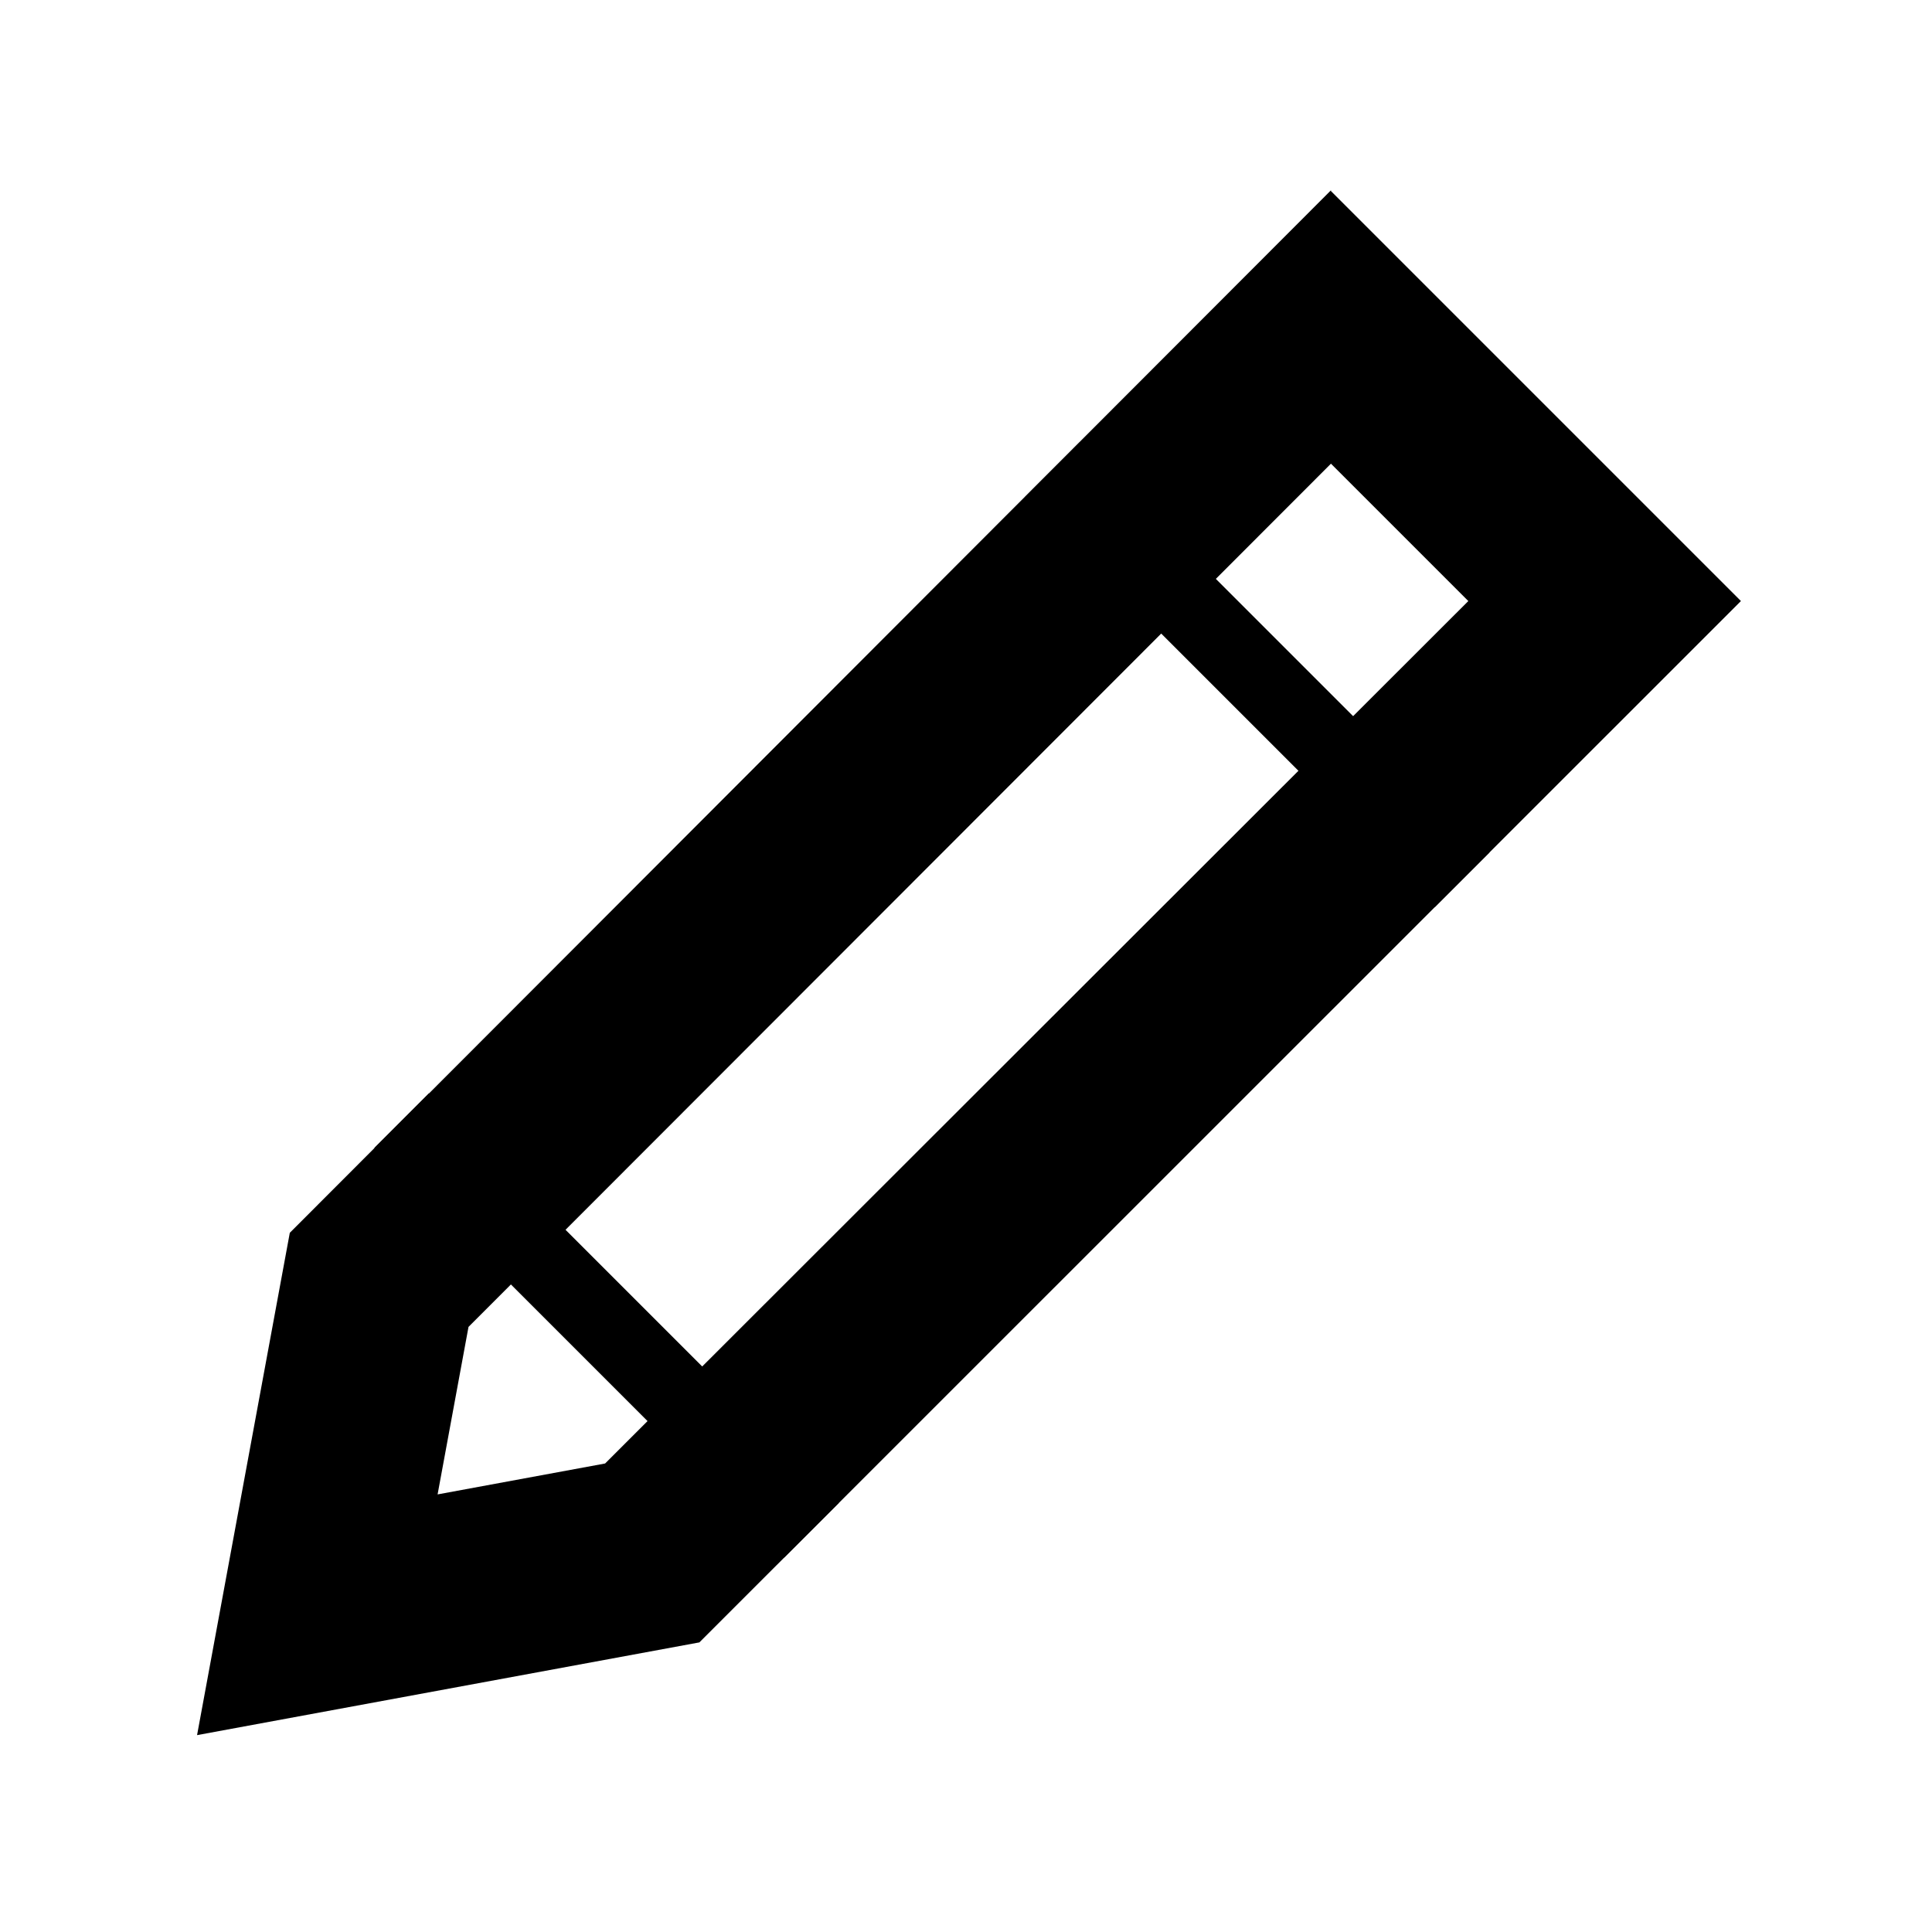
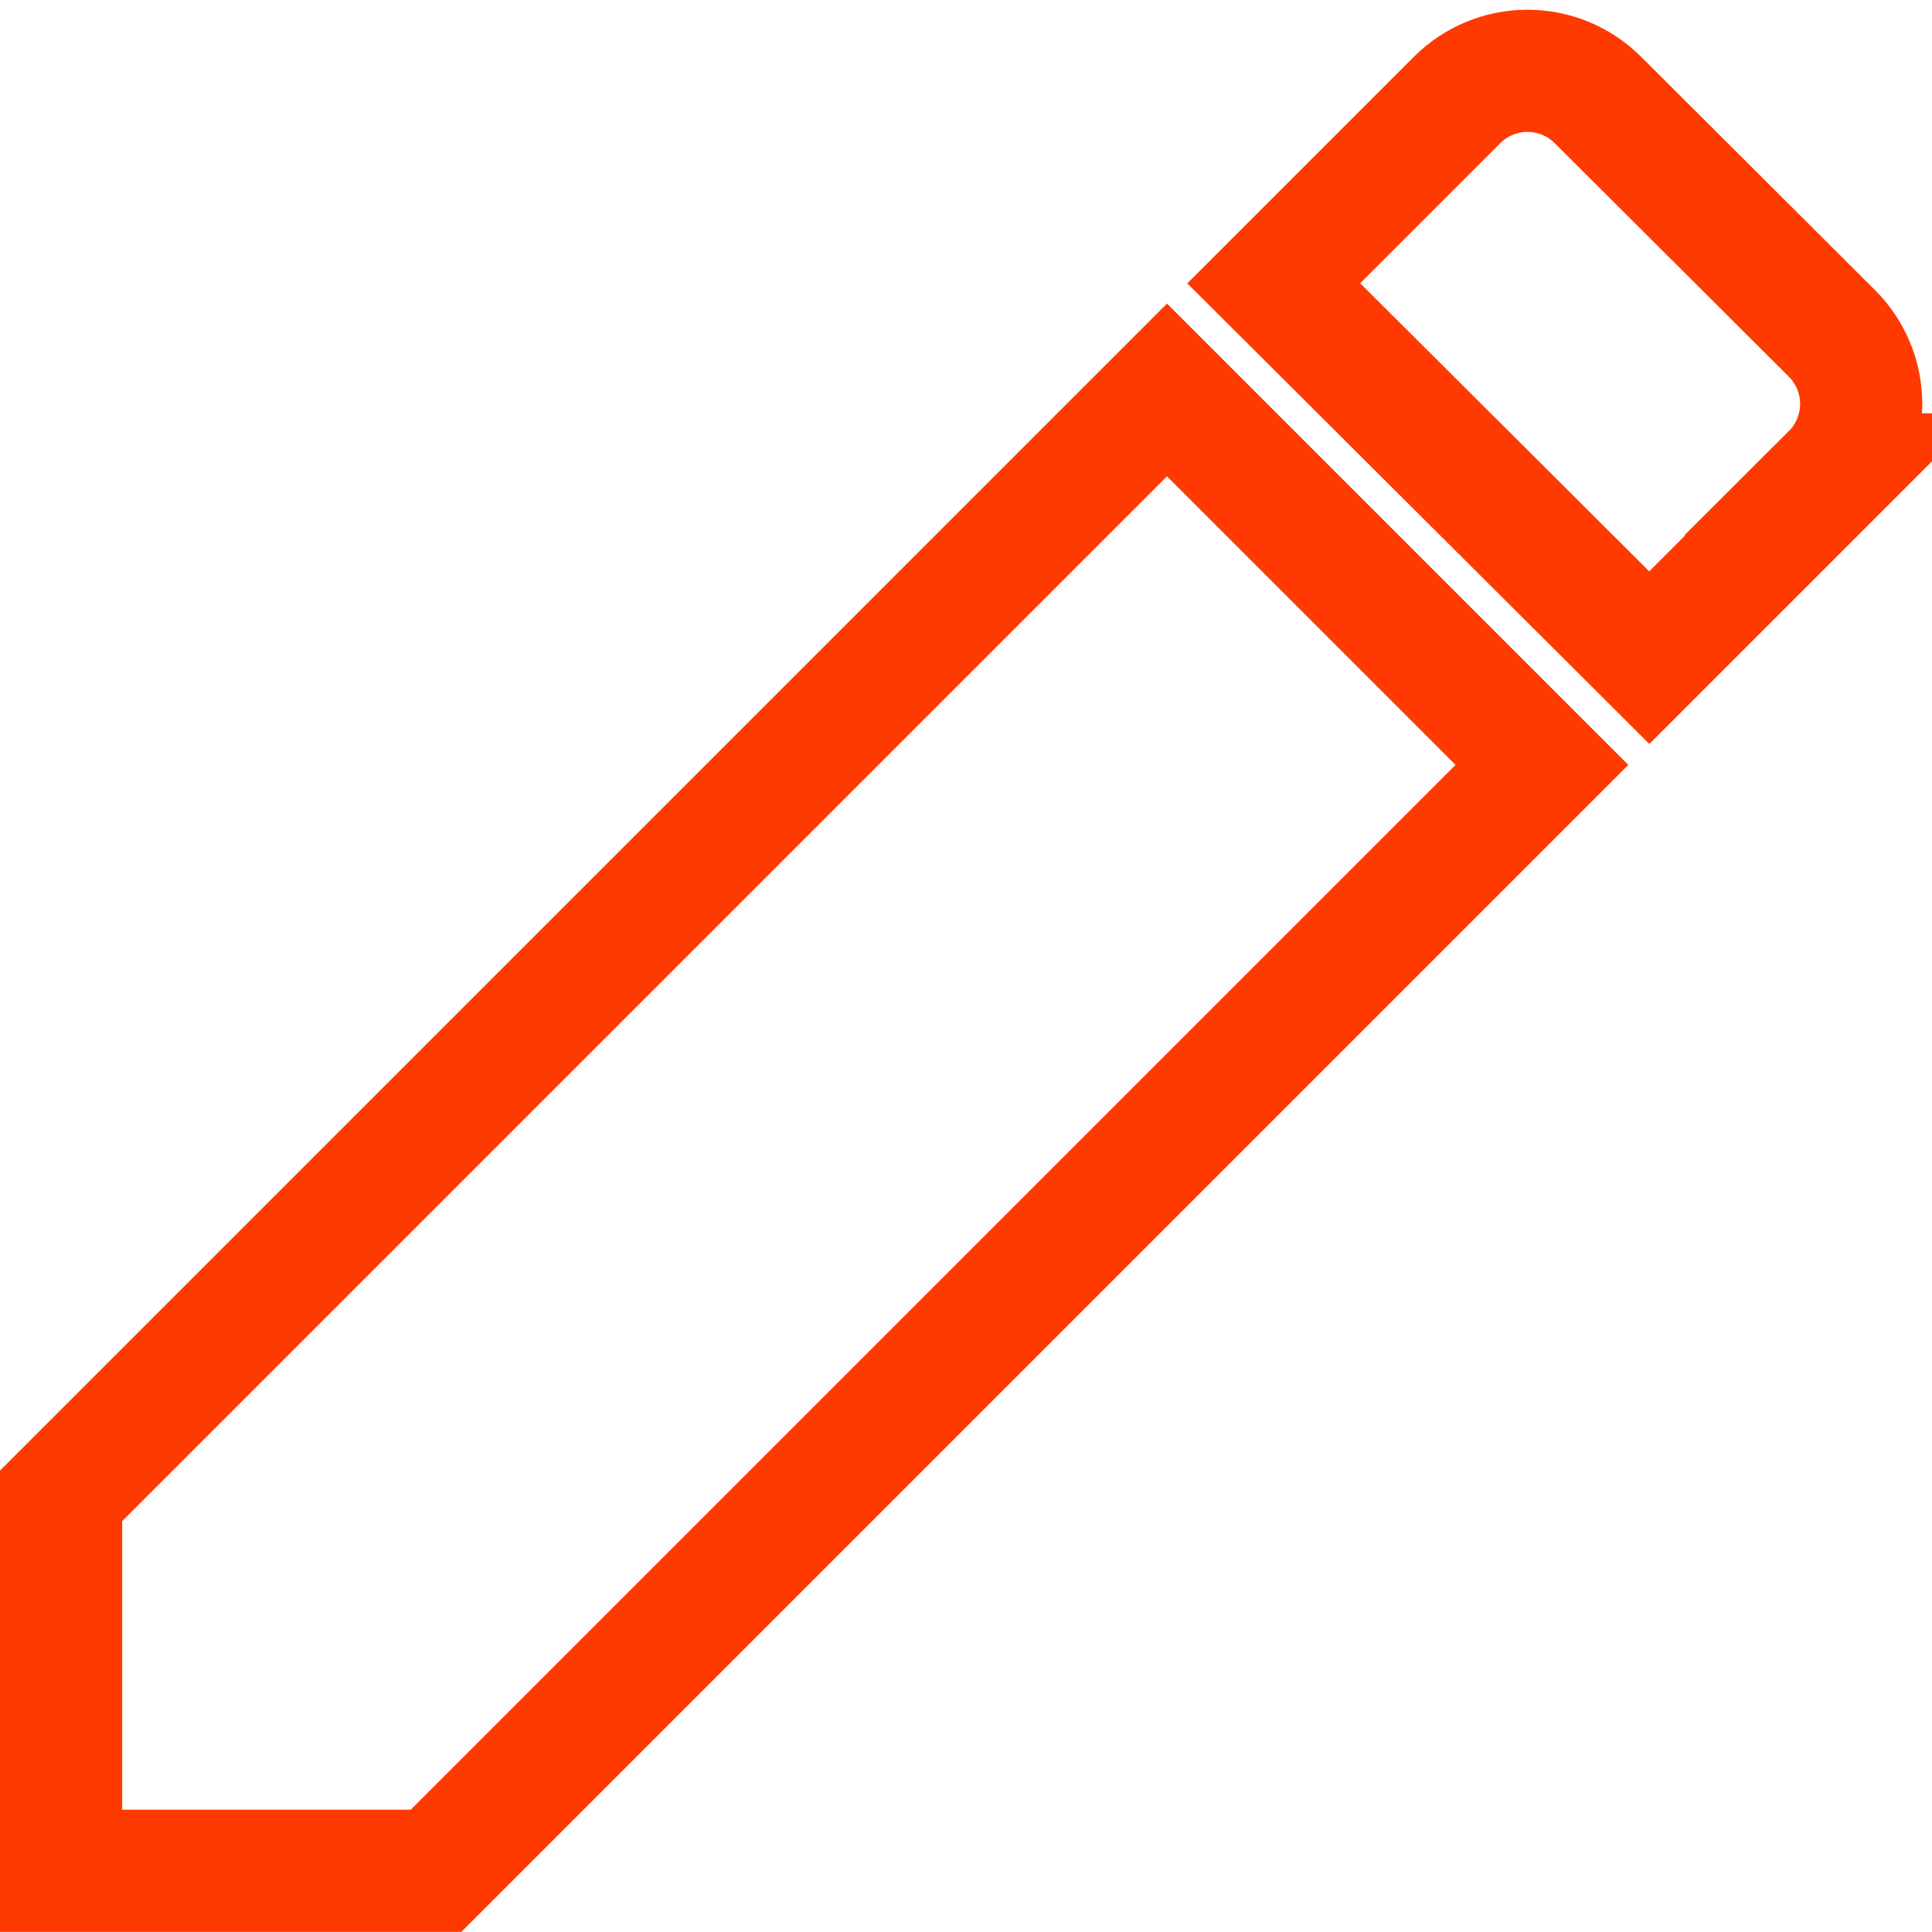
- <svg xmlns="http://www.w3.org/2000/svg" viewBox="0 0 100 100" class="icon">
+ <svg xmlns="http://www.w3.org/2000/svg" width="15.814" height="15.814" viewBox="0 0 15.814 15.814">
  <defs>
-     <style>.stroke-thin-center{fill:none;stroke:#000;stroke-miterlimit:10;stroke-width:4px;}</style>
+     <style>.a{fill:none;stroke:#ff3a00;}</style>
  </defs>
-   <path d="M68.89,24,76,31.11,31.32,75.75l-8.67,1.6,1.6-8.67L68.89,24m0-14.15L15,63.81l-4.8,26,26-4.8L90.11,31.11,68.89,9.89Z" />
-   <line class="stroke-thin-center" x1="75.68" y1="45.54" x2="54.46" y2="24.32" />
-   <line class="stroke-thin-center" x1="42" y1="79.21" x2="20.79" y2="58" />
+   <path class="a" d="M4.5,16.161V19.23H7.569l9.052-9.052L13.552,7.109ZM18.995,7.8a.815.815,0,0,0,0-1.154L17.08,4.736a.815.815,0,0,0-1.154,0l-1.5,1.5L17.5,9.3l1.5-1.5Z" transform="translate(-4 -3.917)" />
</svg>
